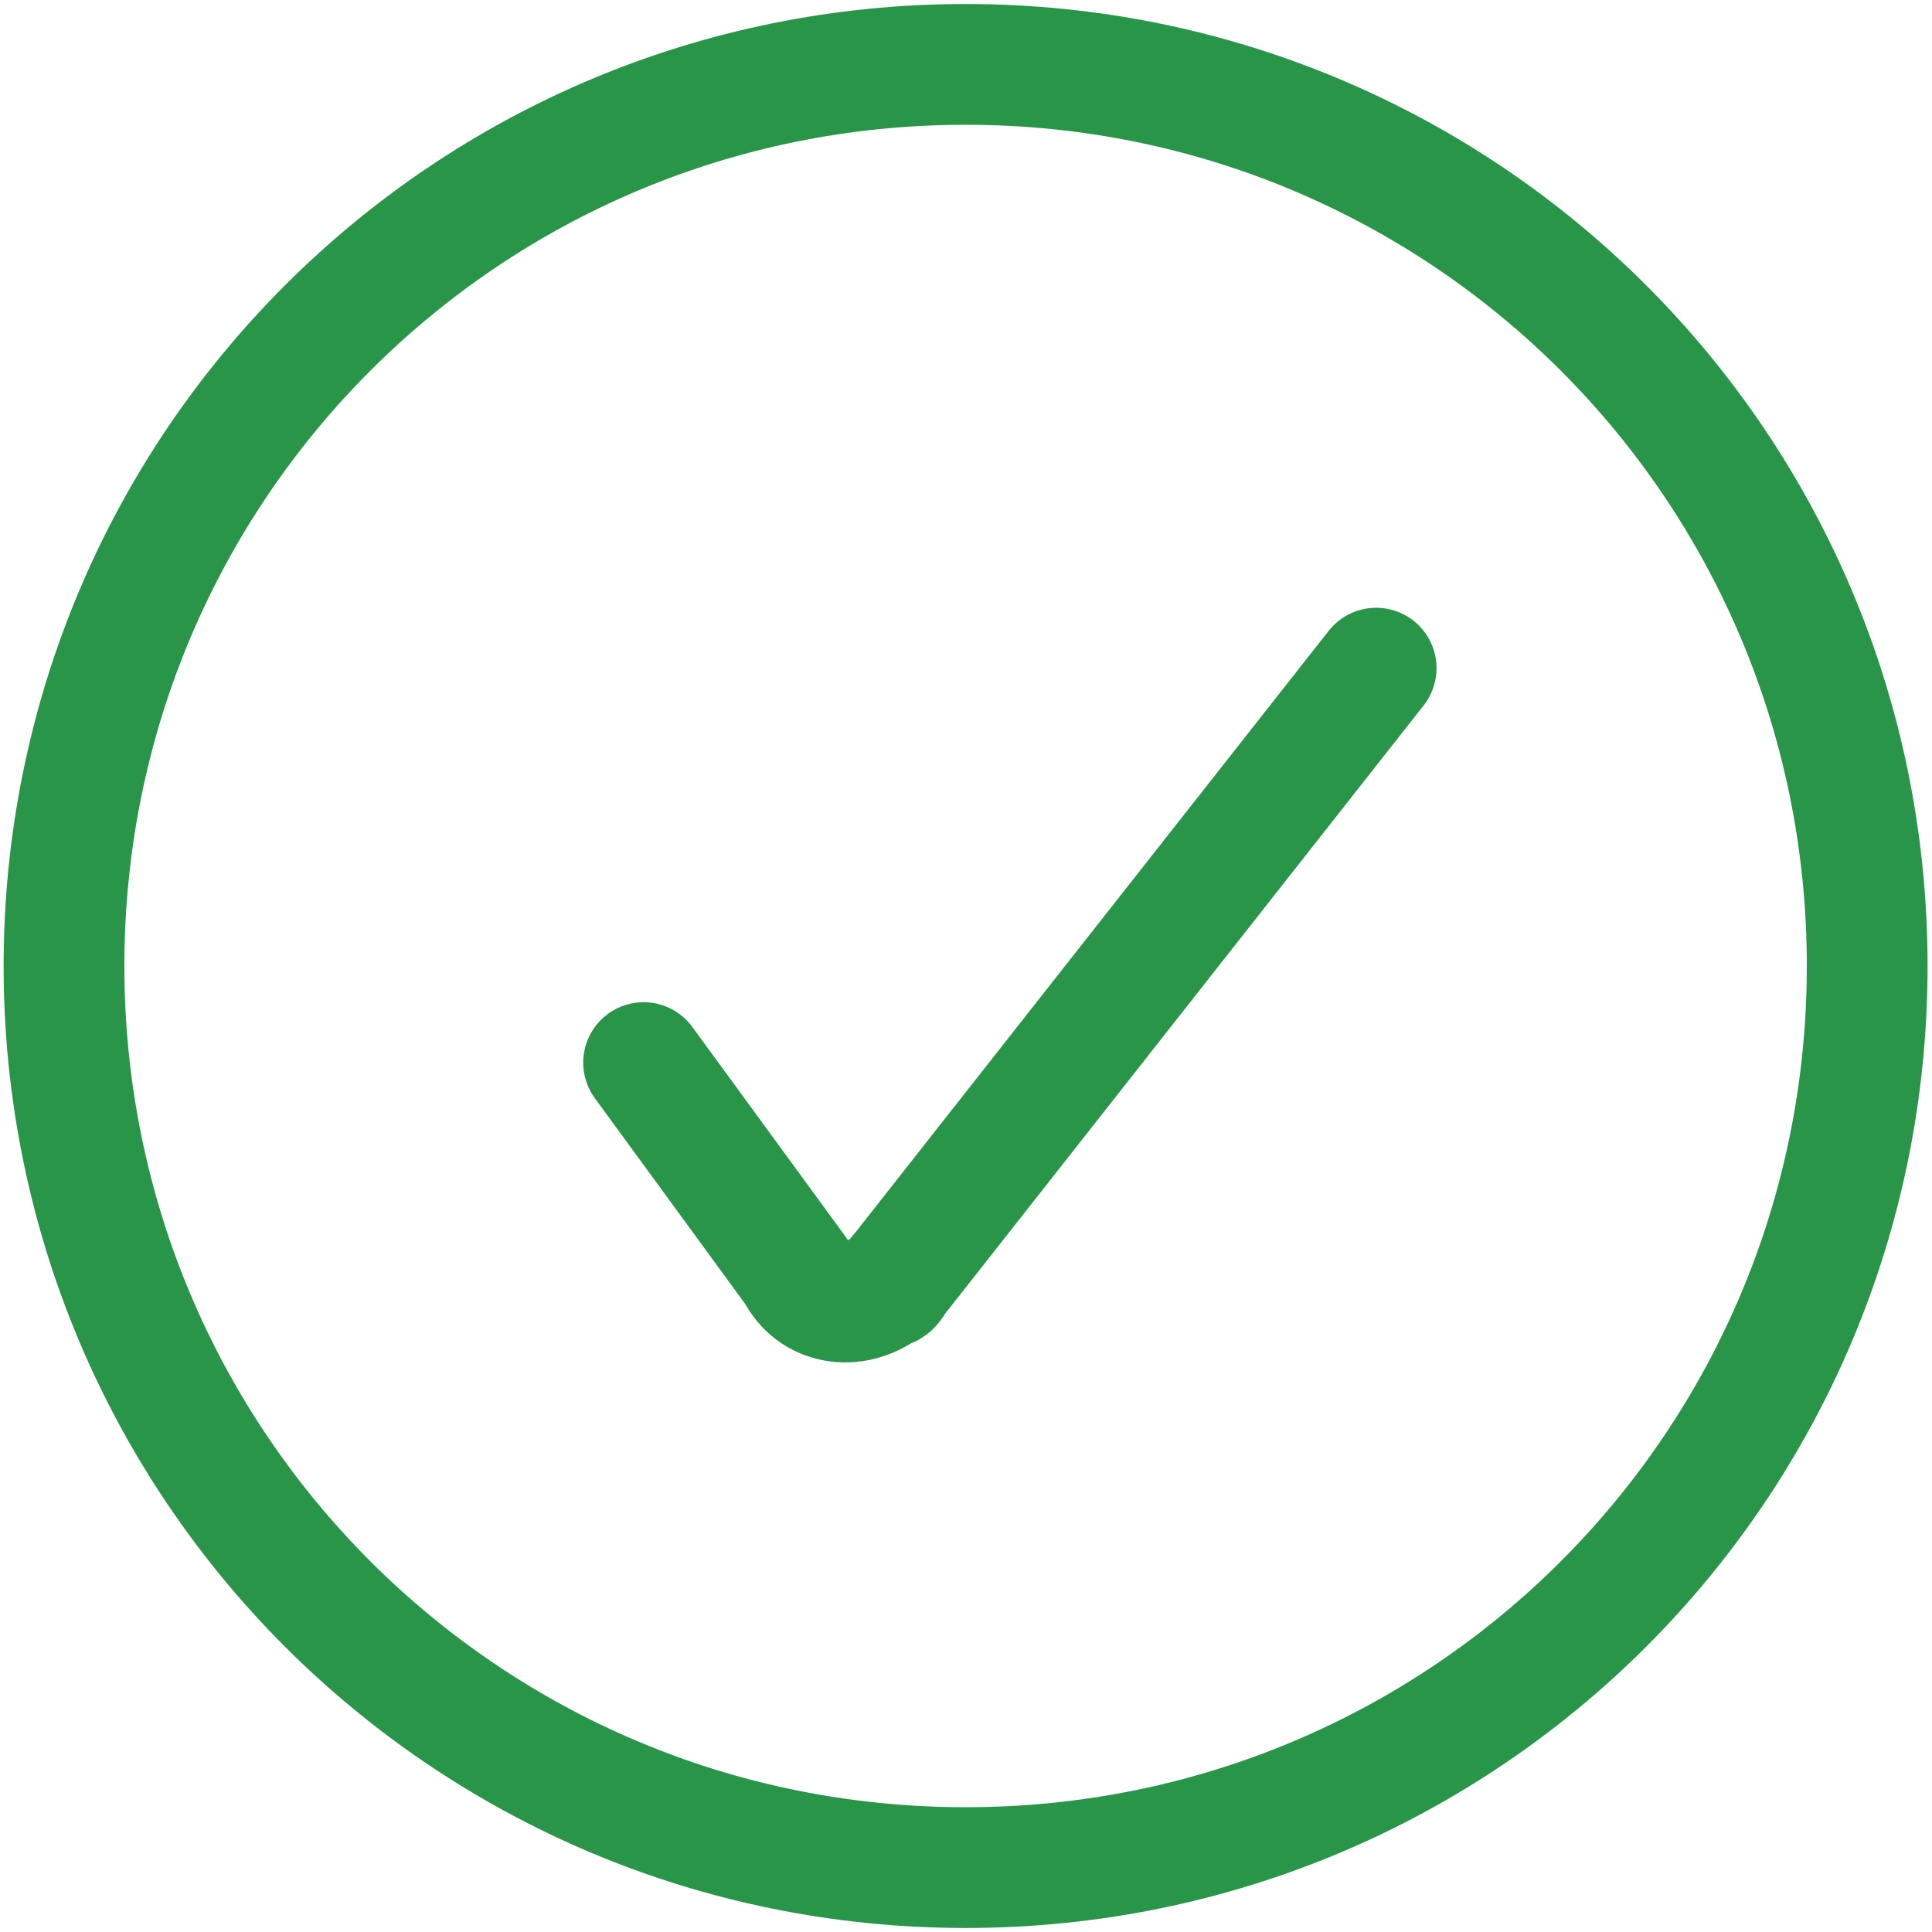
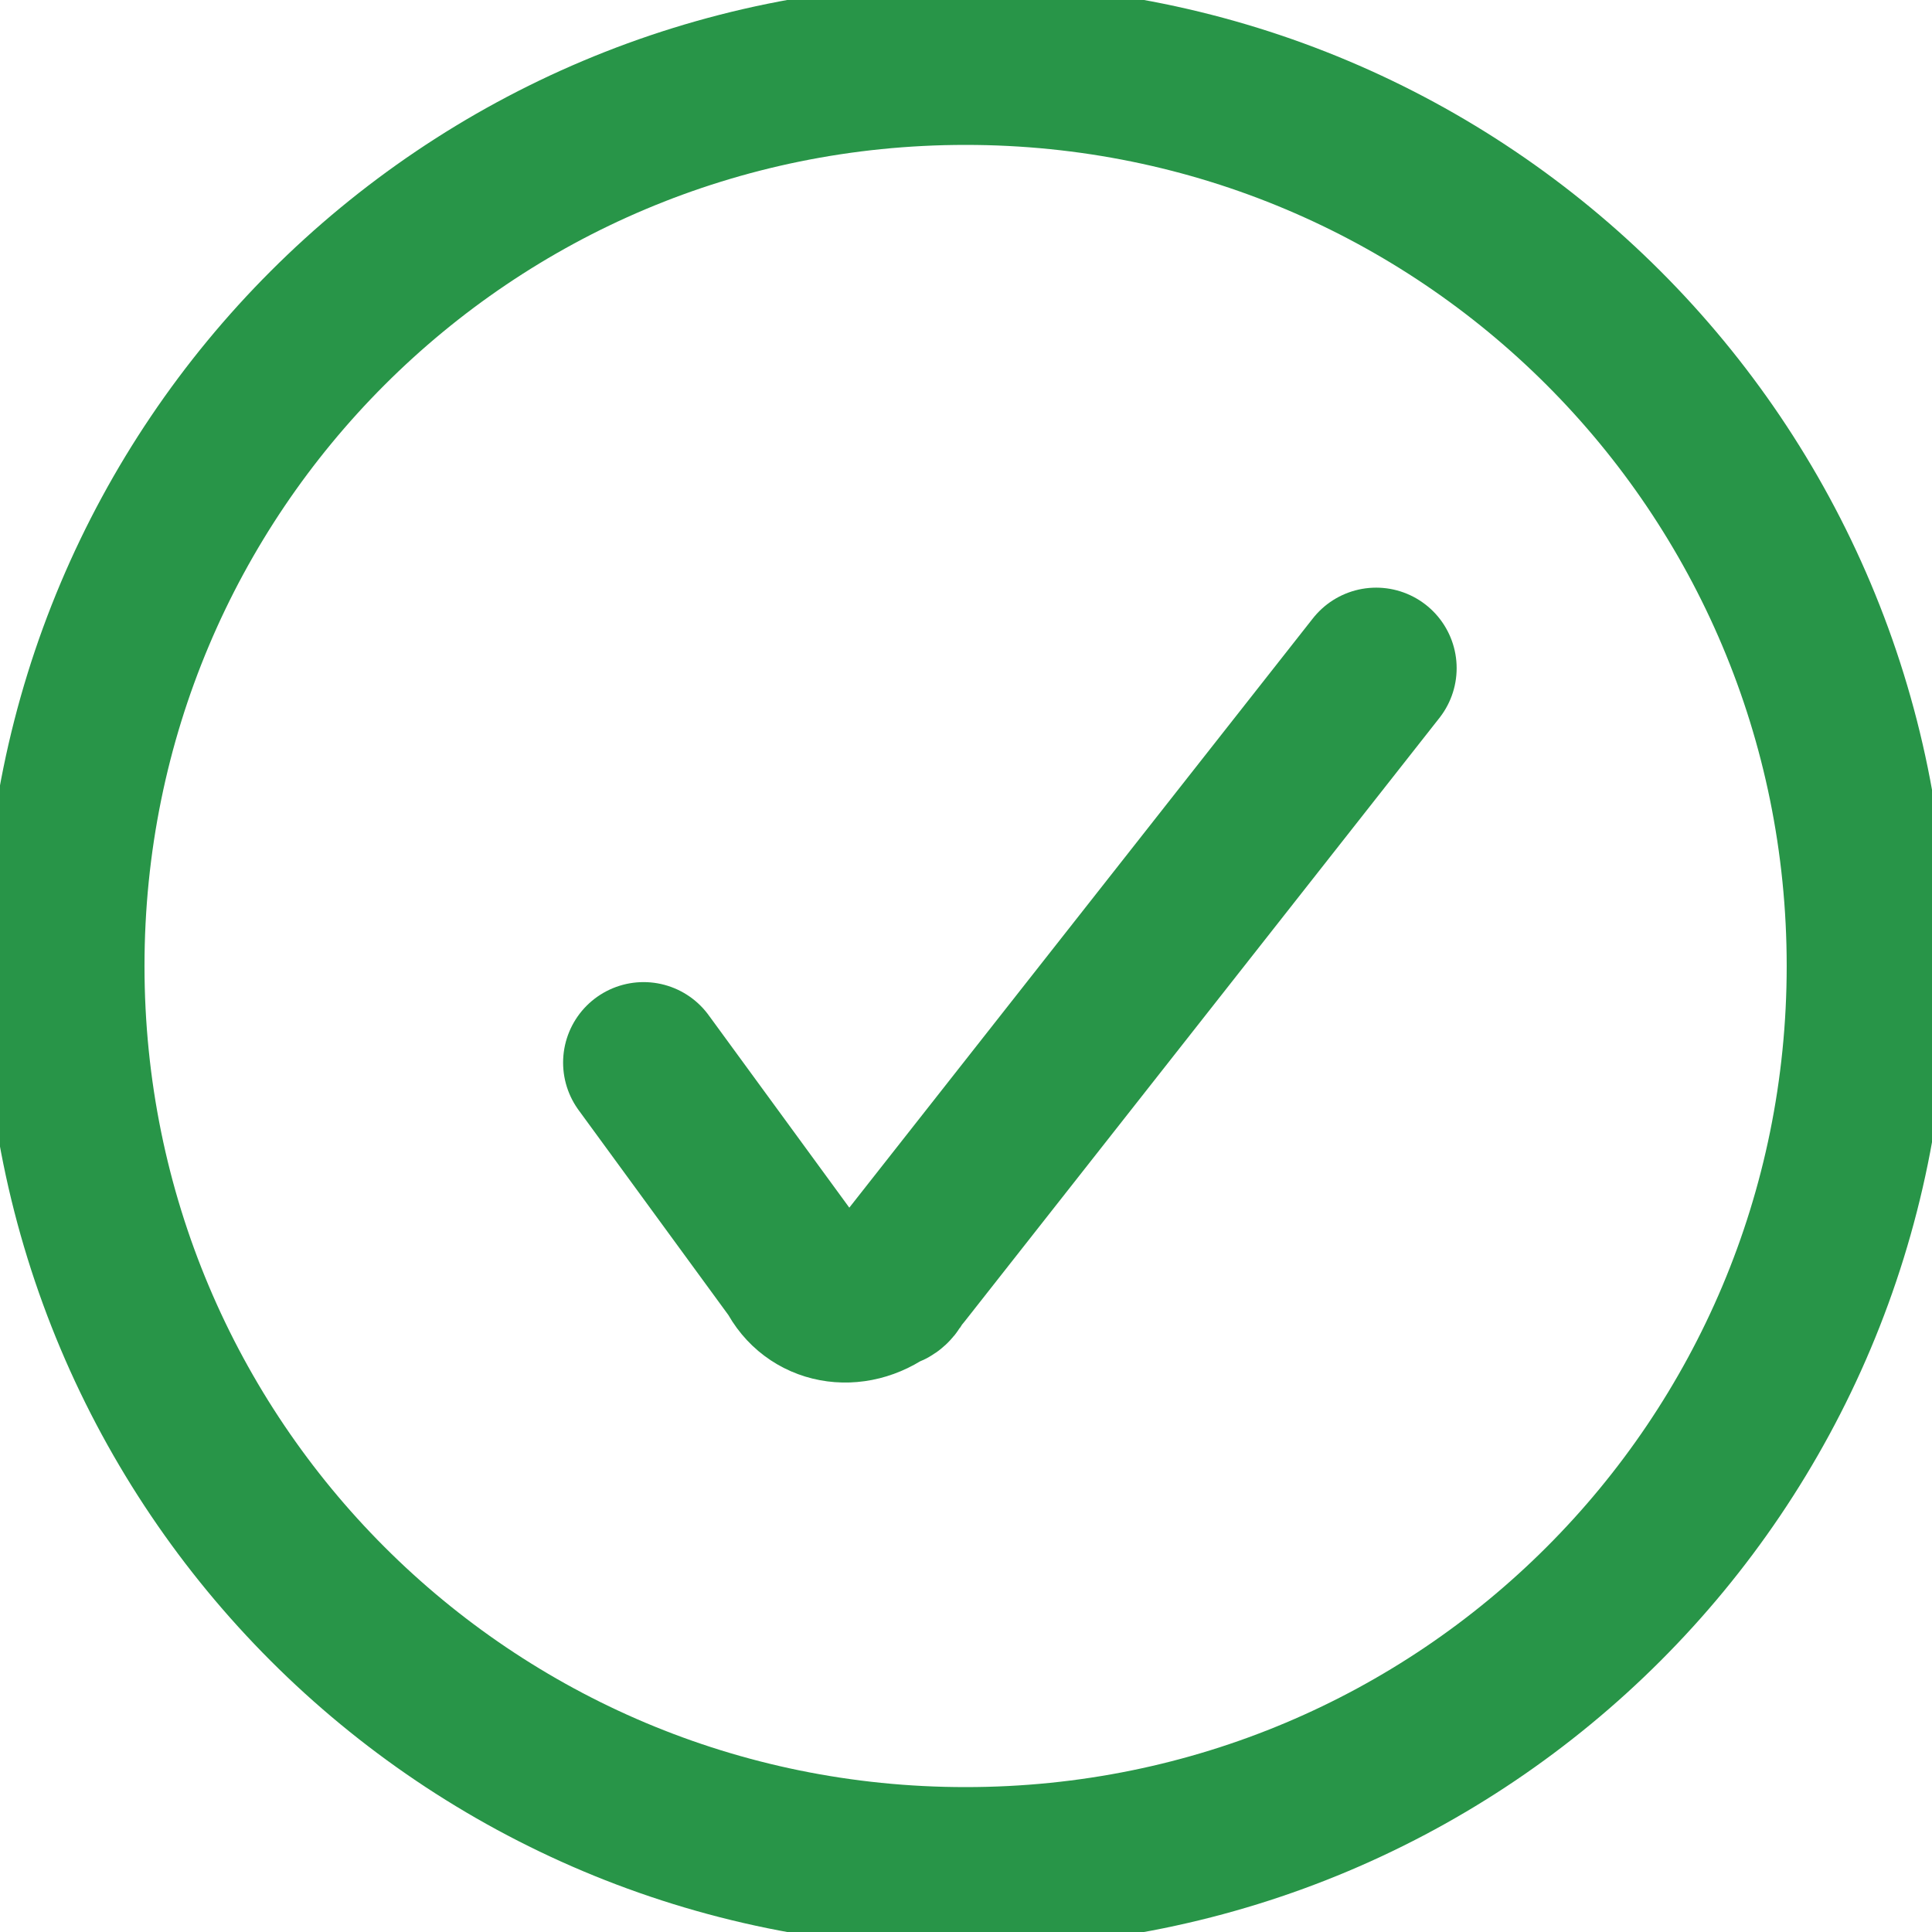
- <svg xmlns="http://www.w3.org/2000/svg" viewBox="0 0 24 24" stroke="#289548" stroke-width="1.5" stroke-linejoin="round">
+ <svg xmlns="http://www.w3.org/2000/svg" viewBox="0 0 24 24" stroke="#289548" stroke-width="2" stroke-linejoin="round">
  <path fill="none" d="M7.995 13.2l1.9 2.6c.2.4.7.5 1.1.2.1 0 .1-.1.2-.2l5.9-7.5" stroke-linecap="round" />
  <path fill="none" d="M11.995 23.2c6.2 0 11.2-5 11.2-11.2s-5-11.2-11.2-11.2S.795 5.8.795 12s5 11.2 11.2 11.2z" />
</svg>
